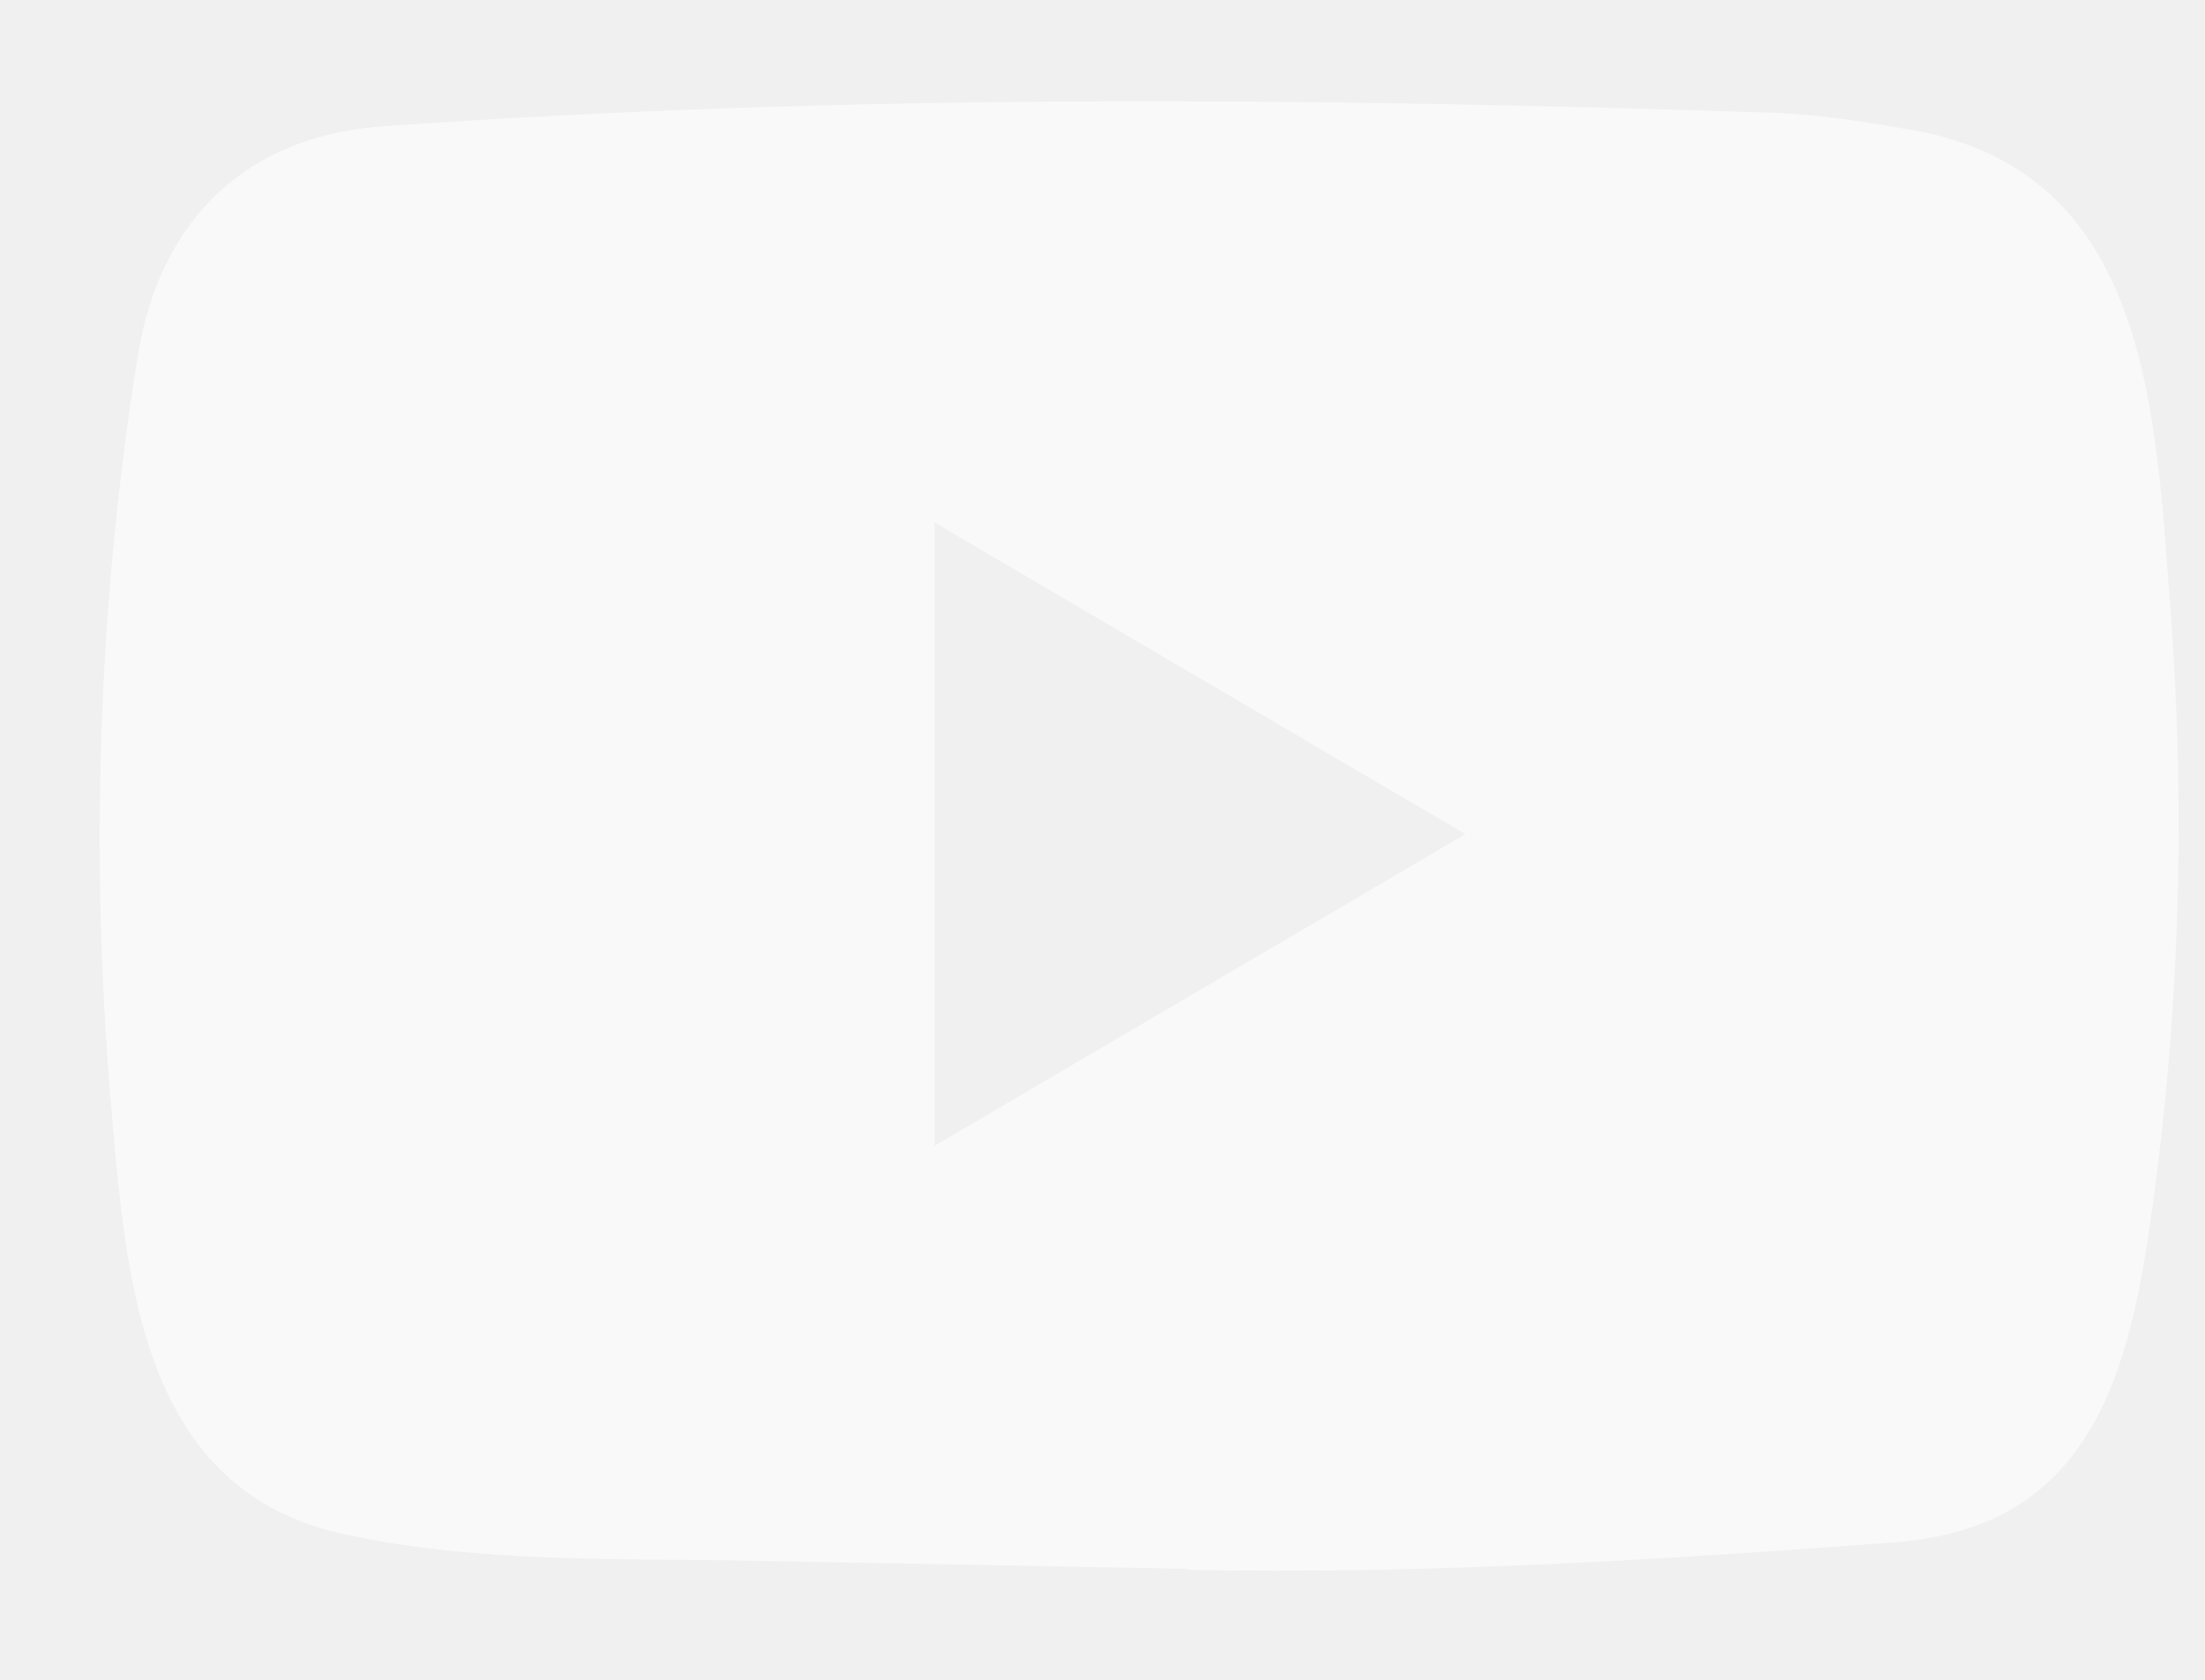
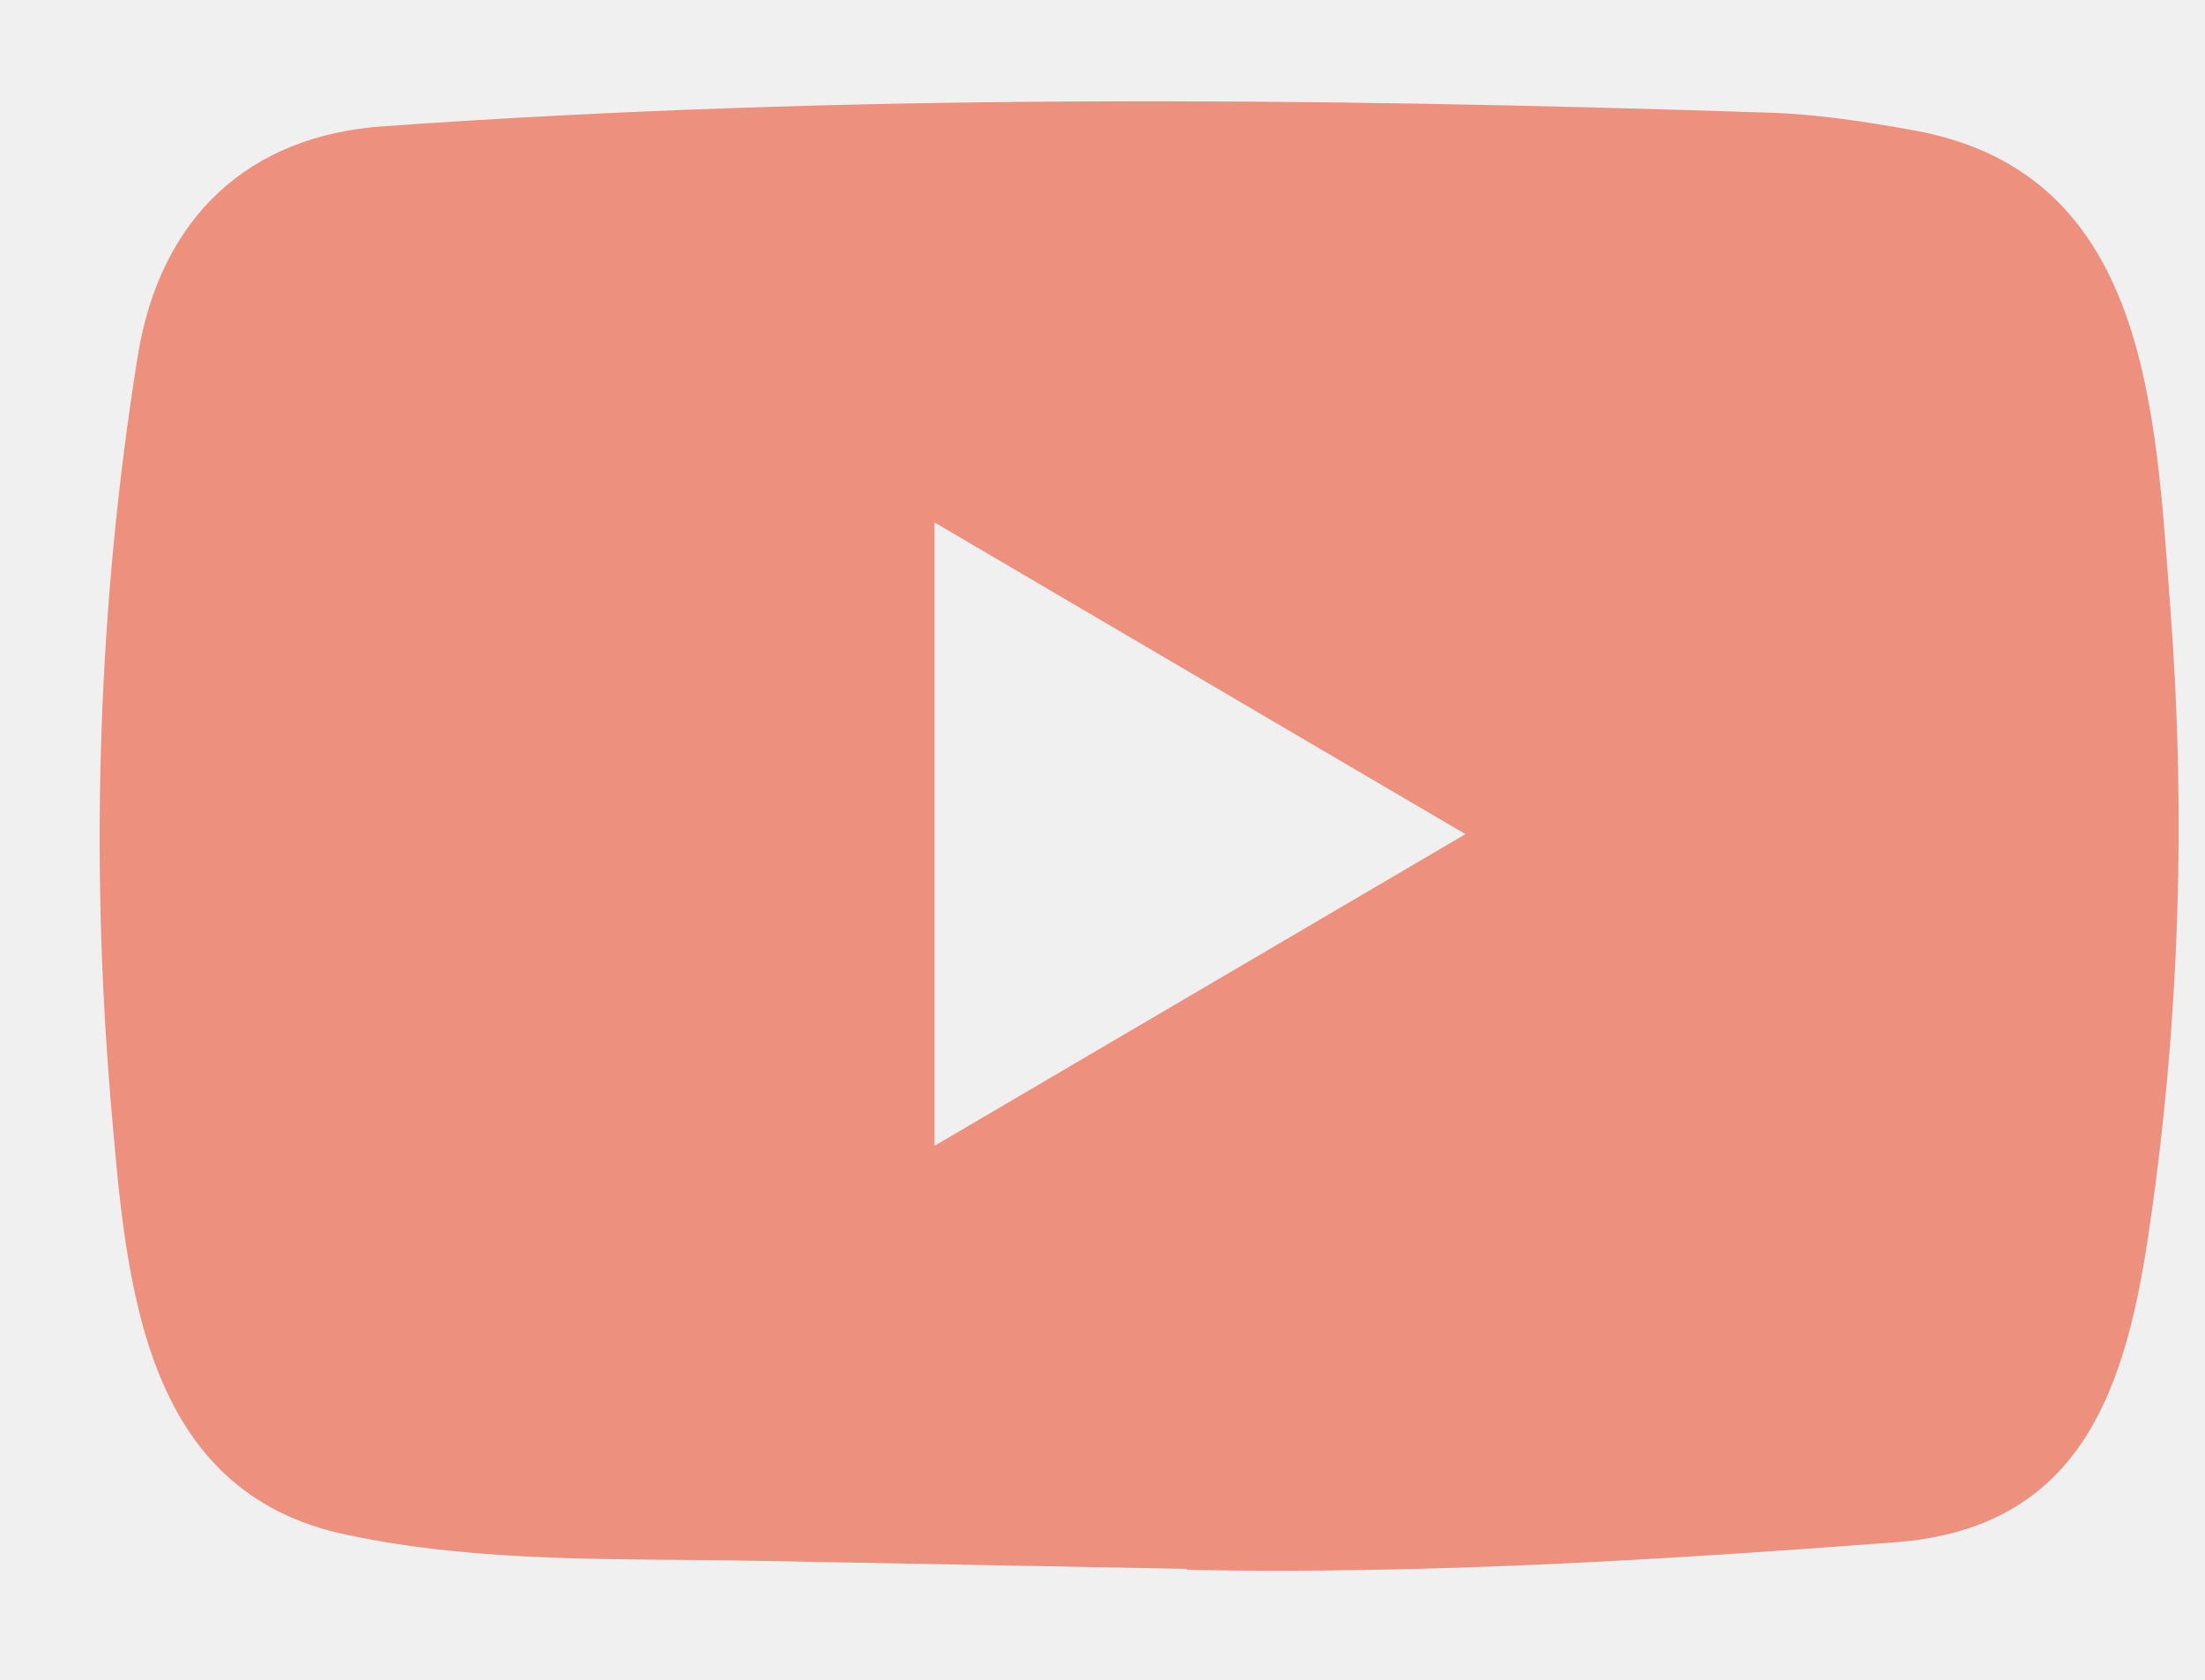
<svg xmlns="http://www.w3.org/2000/svg" width="21" height="16" viewBox="0 0 21 16" fill="none">
-   <path d="M11.288 14.943L7.226 14.867C5.91 14.841 4.592 14.893 3.302 14.619C1.341 14.21 1.202 12.202 1.057 10.518C0.856 8.15 0.934 5.739 1.312 3.391C1.525 2.074 2.365 1.287 3.664 1.202C8.05 0.891 12.464 0.928 16.84 1.073C17.302 1.086 17.767 1.159 18.223 1.241C20.472 1.644 20.527 3.92 20.673 5.835C20.818 7.77 20.757 9.716 20.479 11.638C20.256 13.229 19.829 14.564 18.029 14.692C15.773 14.861 13.569 14.996 11.307 14.953C11.307 14.943 11.294 14.943 11.288 14.943ZM8.9 10.914C10.6 9.917 12.267 8.936 13.957 7.945C12.254 6.948 10.59 5.967 8.9 4.976V10.914Z" fill="white" fill-opacity="0.6" />
+   <path d="M11.288 14.943L7.226 14.867C5.91 14.841 4.592 14.893 3.302 14.619C1.341 14.21 1.202 12.202 1.057 10.518C0.856 8.15 0.934 5.739 1.312 3.391C1.525 2.074 2.365 1.287 3.664 1.202C8.05 0.891 12.464 0.928 16.84 1.073C17.302 1.086 17.767 1.159 18.223 1.241C20.472 1.644 20.527 3.92 20.673 5.835C20.818 7.77 20.757 9.716 20.479 11.638C20.256 13.229 19.829 14.564 18.029 14.692C15.773 14.861 13.569 14.996 11.307 14.953C11.307 14.943 11.294 14.943 11.288 14.943ZM8.9 10.914C10.6 9.917 12.267 8.936 13.957 7.945C12.254 6.948 10.59 5.967 8.9 4.976V10.914Z" fill="#EB5133" fill-opacity="0.6" />
</svg>
